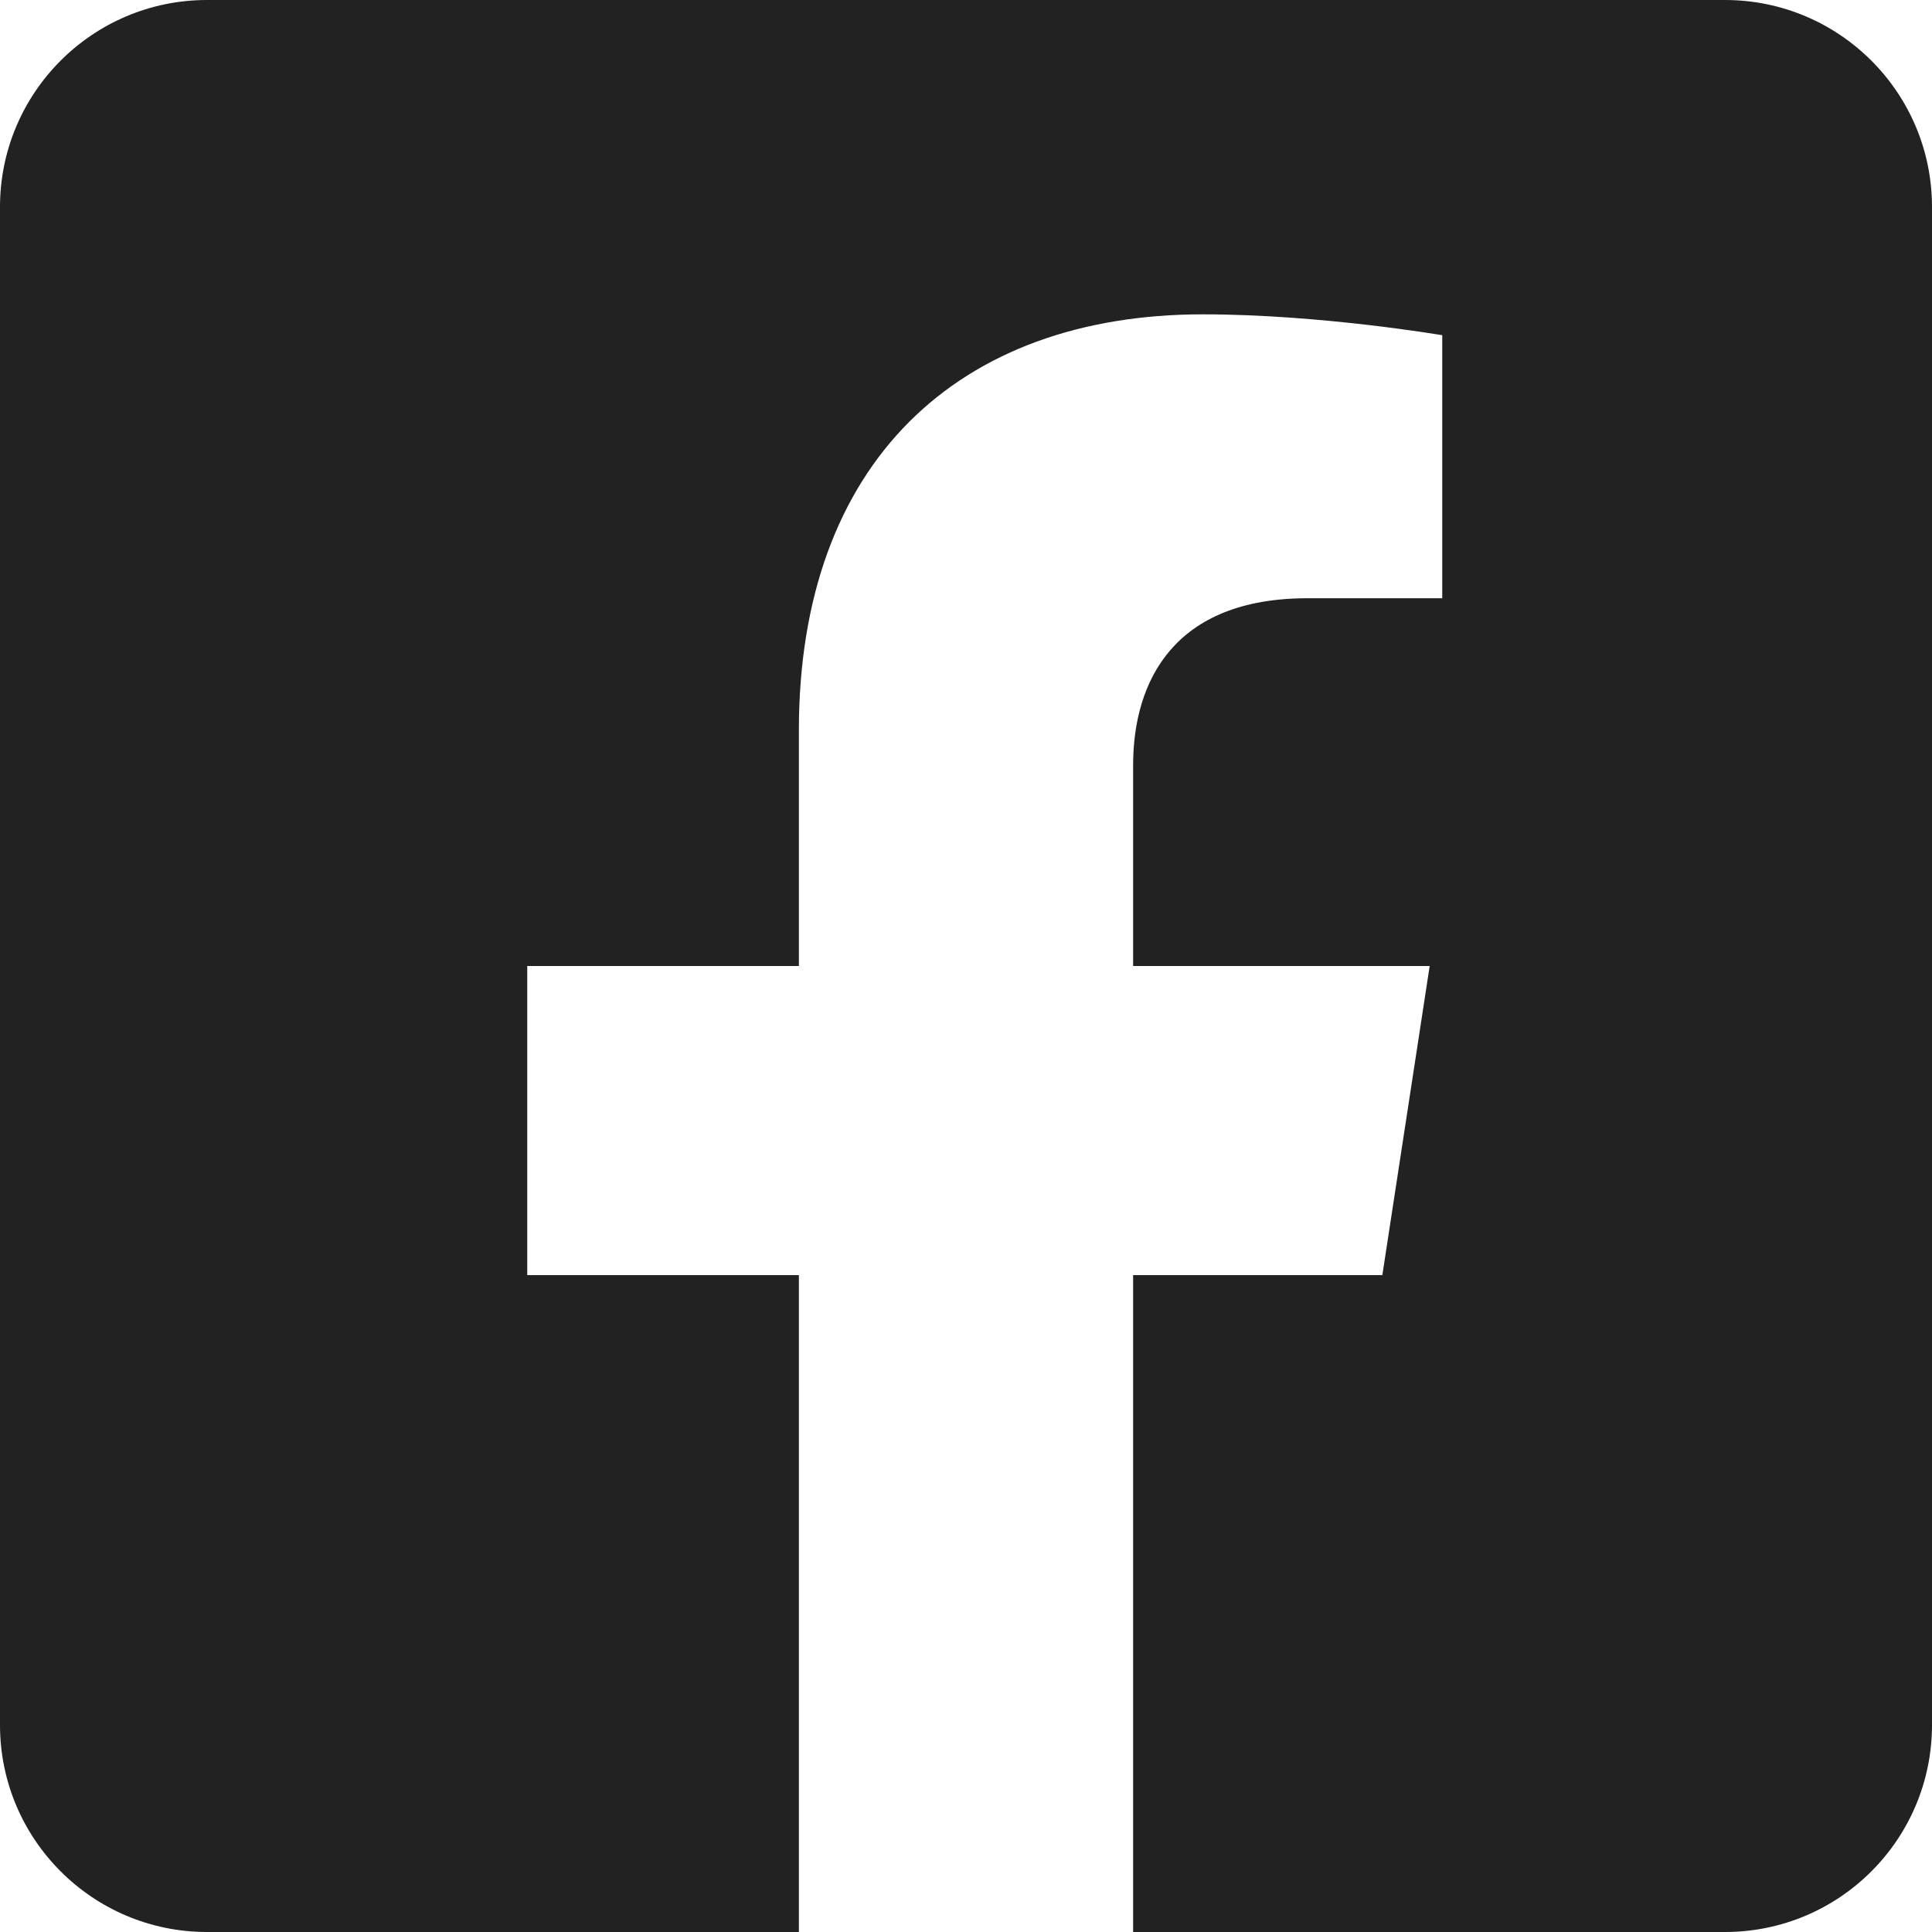
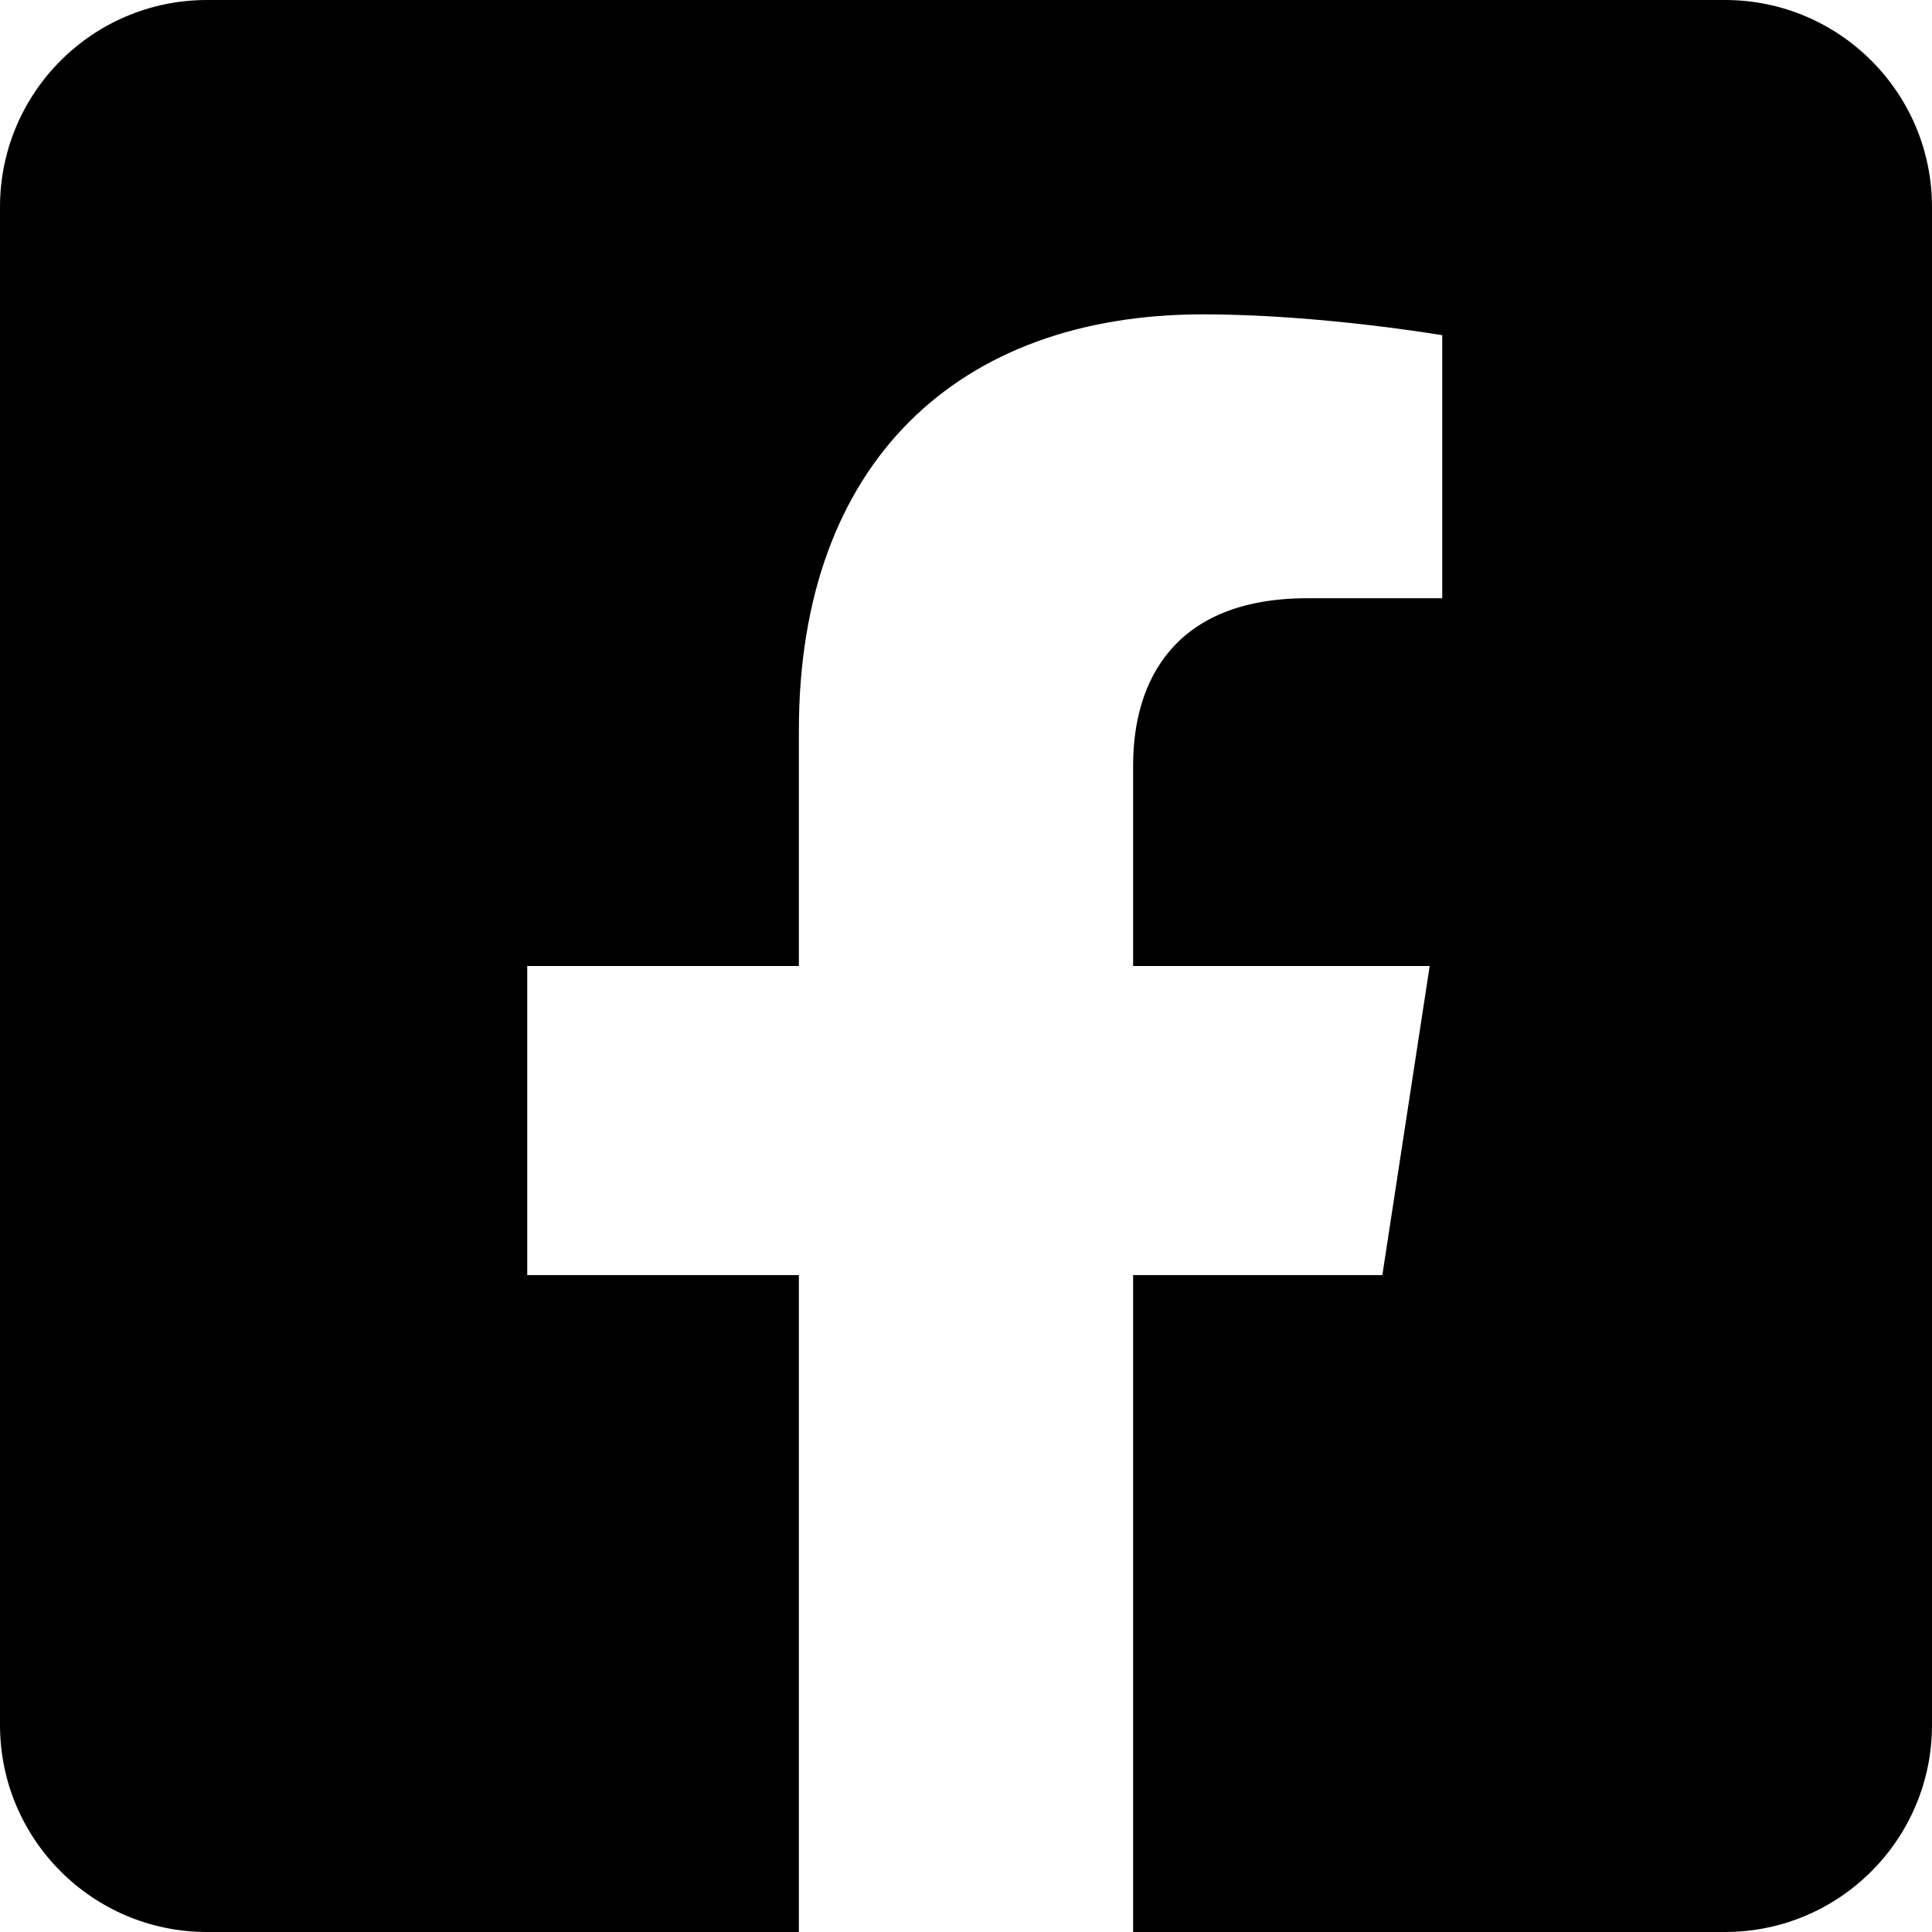
- <svg xmlns="http://www.w3.org/2000/svg" width="20" height="20" viewBox="303 4817 20 20">
-   <path d="M320.857 4817h-15.714c-1.184 0-2.143.96-2.143 2.143v15.714c0 1.184.96 2.143 2.143 2.143h6.127v-6.8h-2.812v-3.2h2.812v-2.44c0-2.774 1.652-4.306 4.182-4.306 1.211 0 2.478.216 2.478.216v2.723h-1.396c-1.375 0-1.804.853-1.804 1.729V4827h3.07l-.49 3.2h-2.58v6.8h6.127c1.184 0 2.143-.96 2.143-2.143v-15.714c0-1.184-.96-2.143-2.143-2.143Z" fill="#222" fill-rule="evenodd" data-name="Path 3479" />
+ <svg xmlns="http://www.w3.org/2000/svg" width="20" height="20" fill="currentColor" viewBox="303 4817 20 20">
+   <path d="M320.857 4817h-15.714c-1.184 0-2.143.96-2.143 2.143v15.714c0 1.184.96 2.143 2.143 2.143h6.127v-6.8h-2.812v-3.2h2.812v-2.44c0-2.774 1.652-4.306 4.182-4.306 1.211 0 2.478.216 2.478.216v2.723h-1.396c-1.375 0-1.804.853-1.804 1.729V4827h3.07l-.49 3.2h-2.58v6.8h6.127c1.184 0 2.143-.96 2.143-2.143v-15.714c0-1.184-.96-2.143-2.143-2.143Z" fill-rule="evenodd" data-name="Path 3479" />
</svg>
